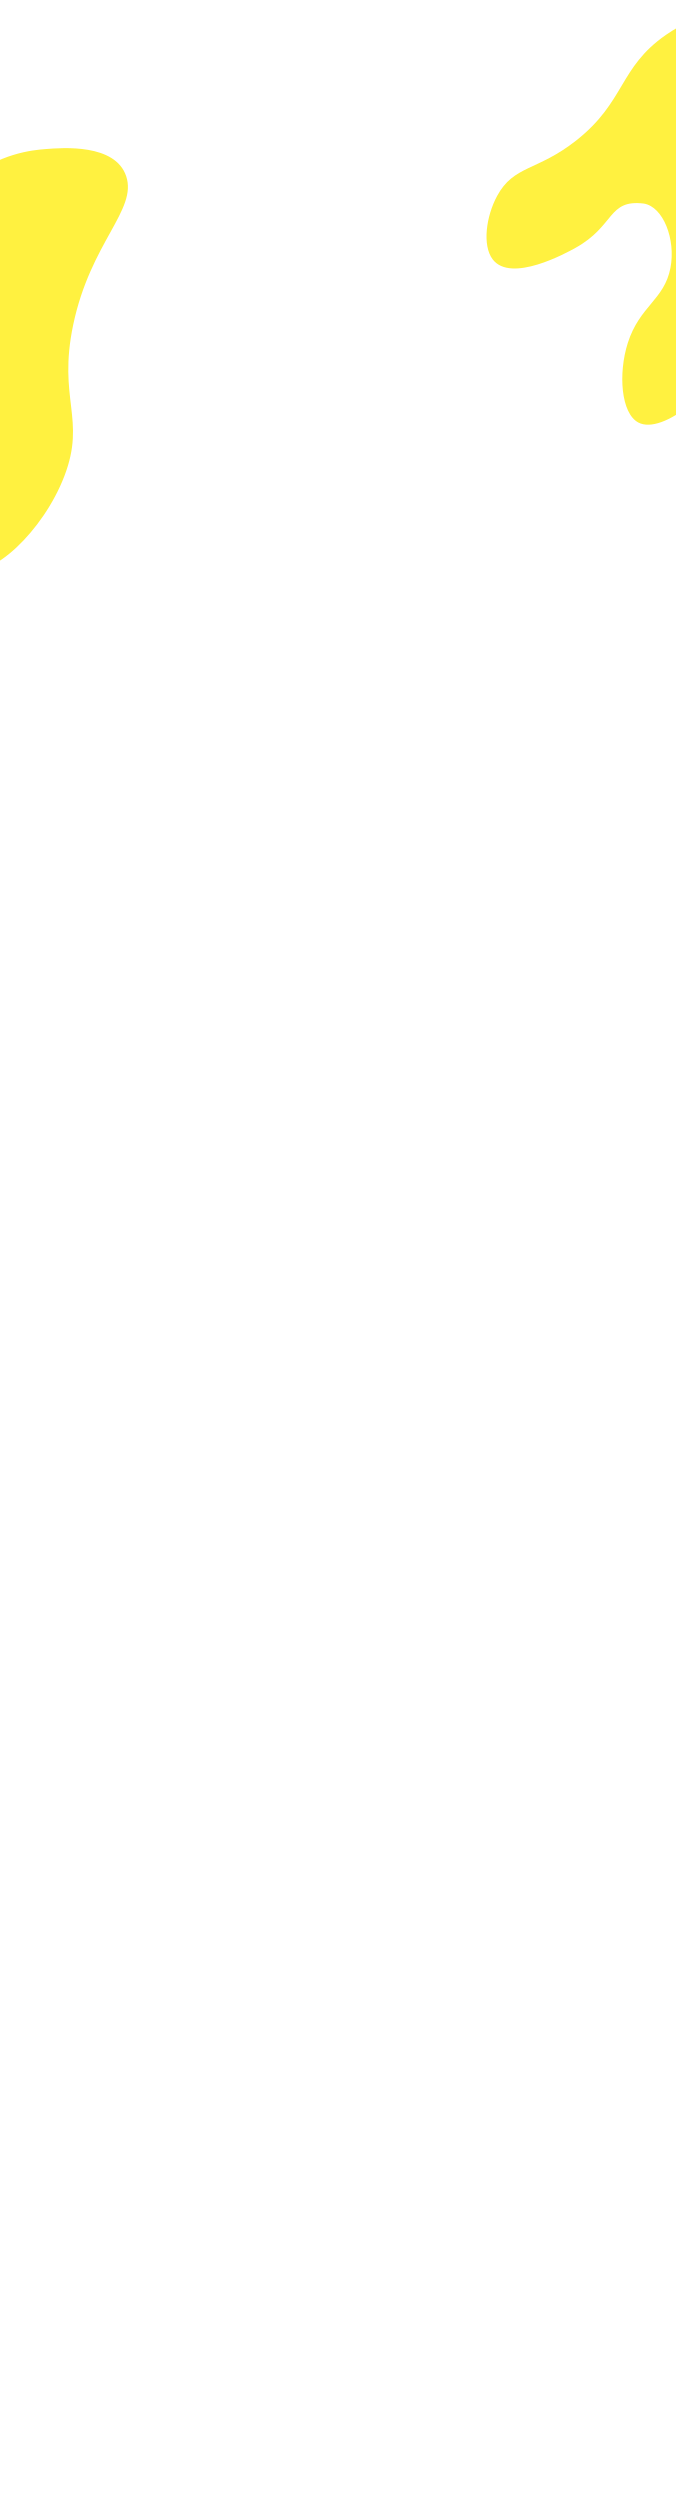
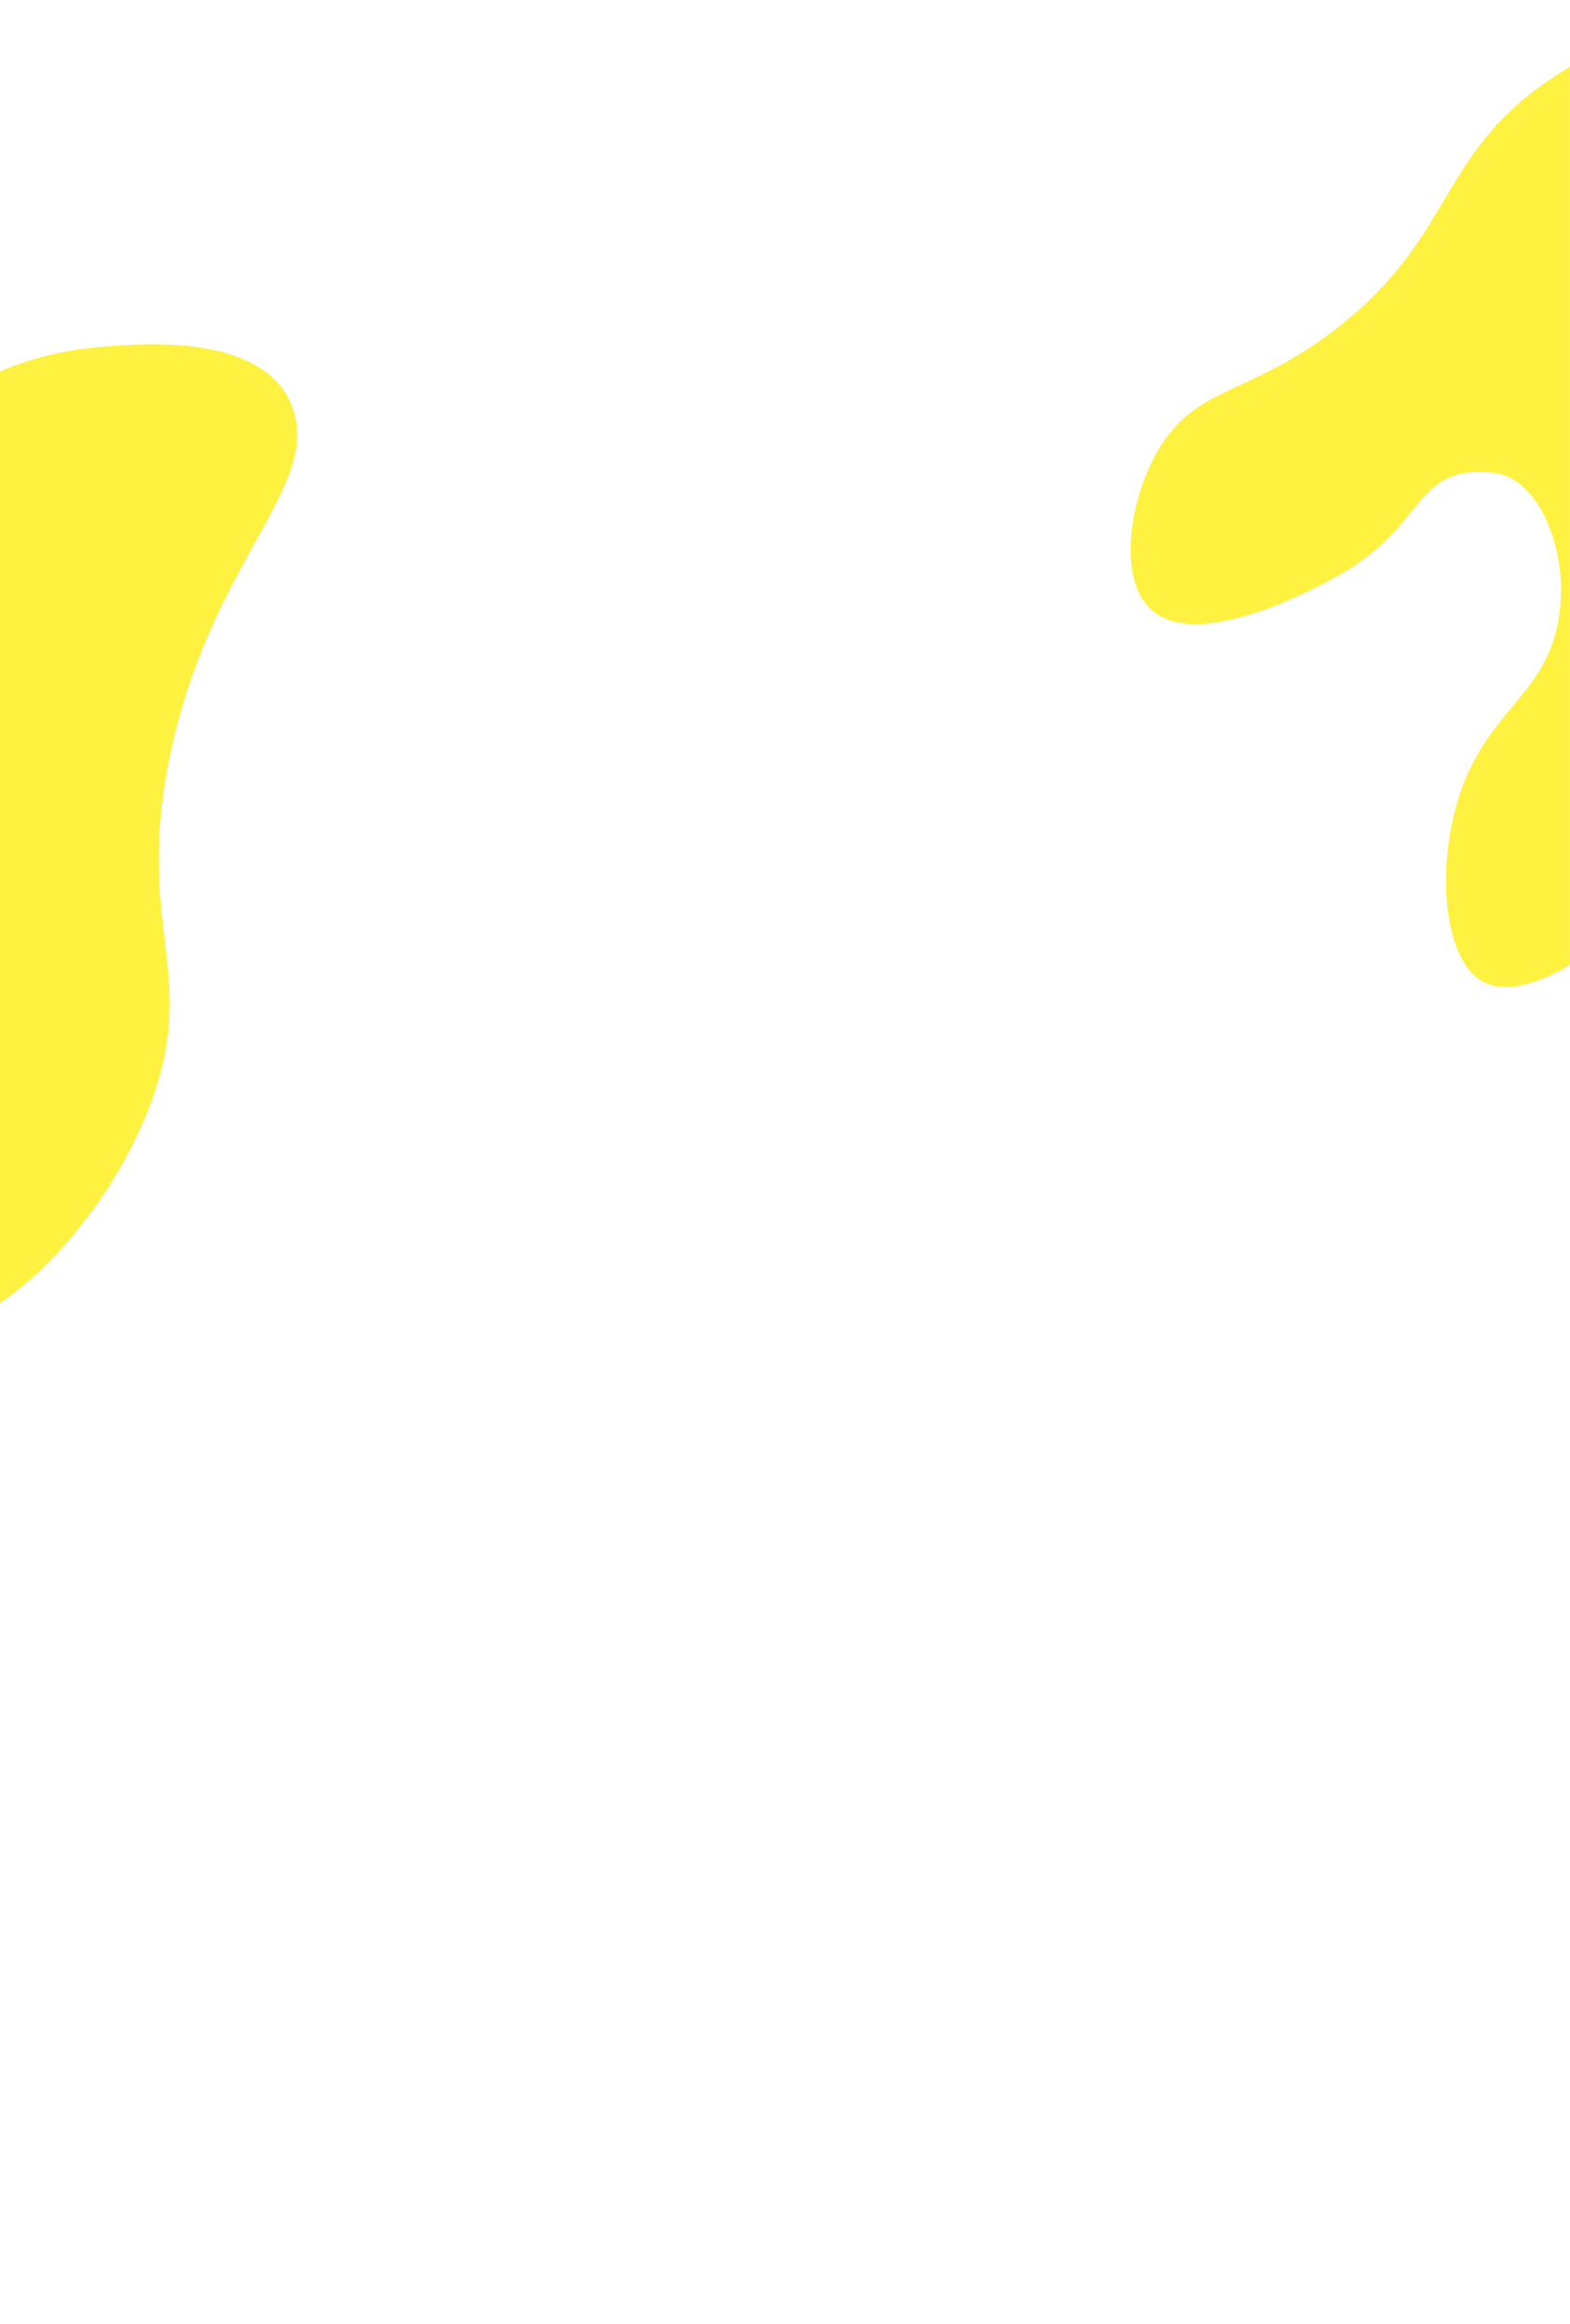
- <svg xmlns="http://www.w3.org/2000/svg" id="Layer_1" data-name="Layer 1" width="675.57mm" height="2500mm" viewBox="0 0 1915 7086.61">
-   <path d="M2341.27,119.07c-24.65-94.34-173.6-93.05-222.63-92.61-37.84.29-130.62,2.56-231.27,72.64-133.39,92.76-114.59,189.22-254.08,299.2-110.58,87.18-177.01,69.72-224.19,157.22-31.42,58.22-42.14,140.26-12.74,179.43,51.75,68.84,209.87-18.41,234.44-32.06,112.75-62.25,91.58-138.48,194.24-125.84,54.71,8.95,91,100.83,75.47,182.23-17.32,90.78-87.4,107.78-120.89,212.75-27.76,87.05-19.22,199.79,29.94,225.7,68.38,36.04,226.09-90.44,297.15-242.97,73.54-157.9-4.07-218.17,55.19-426.14,65.62-230.2,204.92-311.69,179.37-409.55Z" fill="#fff140" />
-   <path d="M357.61,499.28c-31.23-92.36-179.72-80.59-228.6-76.7-37.72,2.95-130.12,11.75-225.58,88.75-126.52,101.93-100.98,196.82-232.37,316.36-104.16,94.74-171.66,82.01-212.56,172.62-27.24,60.29-32.15,142.88-.06,179.88,56.47,65.03,208.05-33.15,231.59-48.49,108.09-70.04,81.6-144.58,184.9-139.21,55.21,5.07,97.87,94.17,88.12,176.46-10.89,91.77-79.59,113.67-105.61,220.73-21.56,88.8-5.1,200.66,45.76,223.03,70.75,31.14,219.16-106.13,279.3-263.29,62.24-162.69-19.43-217.34,25.04-428.97,49.25-234.25,182.45-325.35,150.07-421.17h0Z" fill="#fff140" />
+ <svg xmlns="http://www.w3.org/2000/svg" id="Layer_1" data-name="Layer 1" width="675.57mm" height="1000mm" viewBox="0 0 1915 2834.65">
+   <path d="M357.61,499.28c-31.23-92.36-179.72-80.59-228.6-76.7-24.56,1.92-72.32,6.33-129.01,30.43v1136.15c67.84-44.84,143.62-138.13,182.5-239.75,62.24-162.69-19.43-217.34,25.04-428.97,49.25-234.25,182.45-325.35,150.07-421.17h0Z" fill="#fff140" />
+   <path d="M1887.37,99.1c-133.39,92.76-114.59,189.22-254.08,299.2-110.58,87.18-177.01,69.72-224.19,157.22-31.42,58.22-42.14,140.26-12.74,179.43,51.75,68.84,209.87-18.41,234.44-32.06,112.75-62.25,91.58-138.48,194.24-125.84,54.71,8.95,91,100.83,75.47,182.23-17.32,90.78-87.4,107.78-120.89,212.75-27.76,87.05-19.22,199.79,29.94,225.7,25.66,13.53,63.91,4.16,105.44-20.89V81.38c-9.12,5.36-18.34,11.25-27.63,17.72Z" fill="#fff140" />
</svg>
